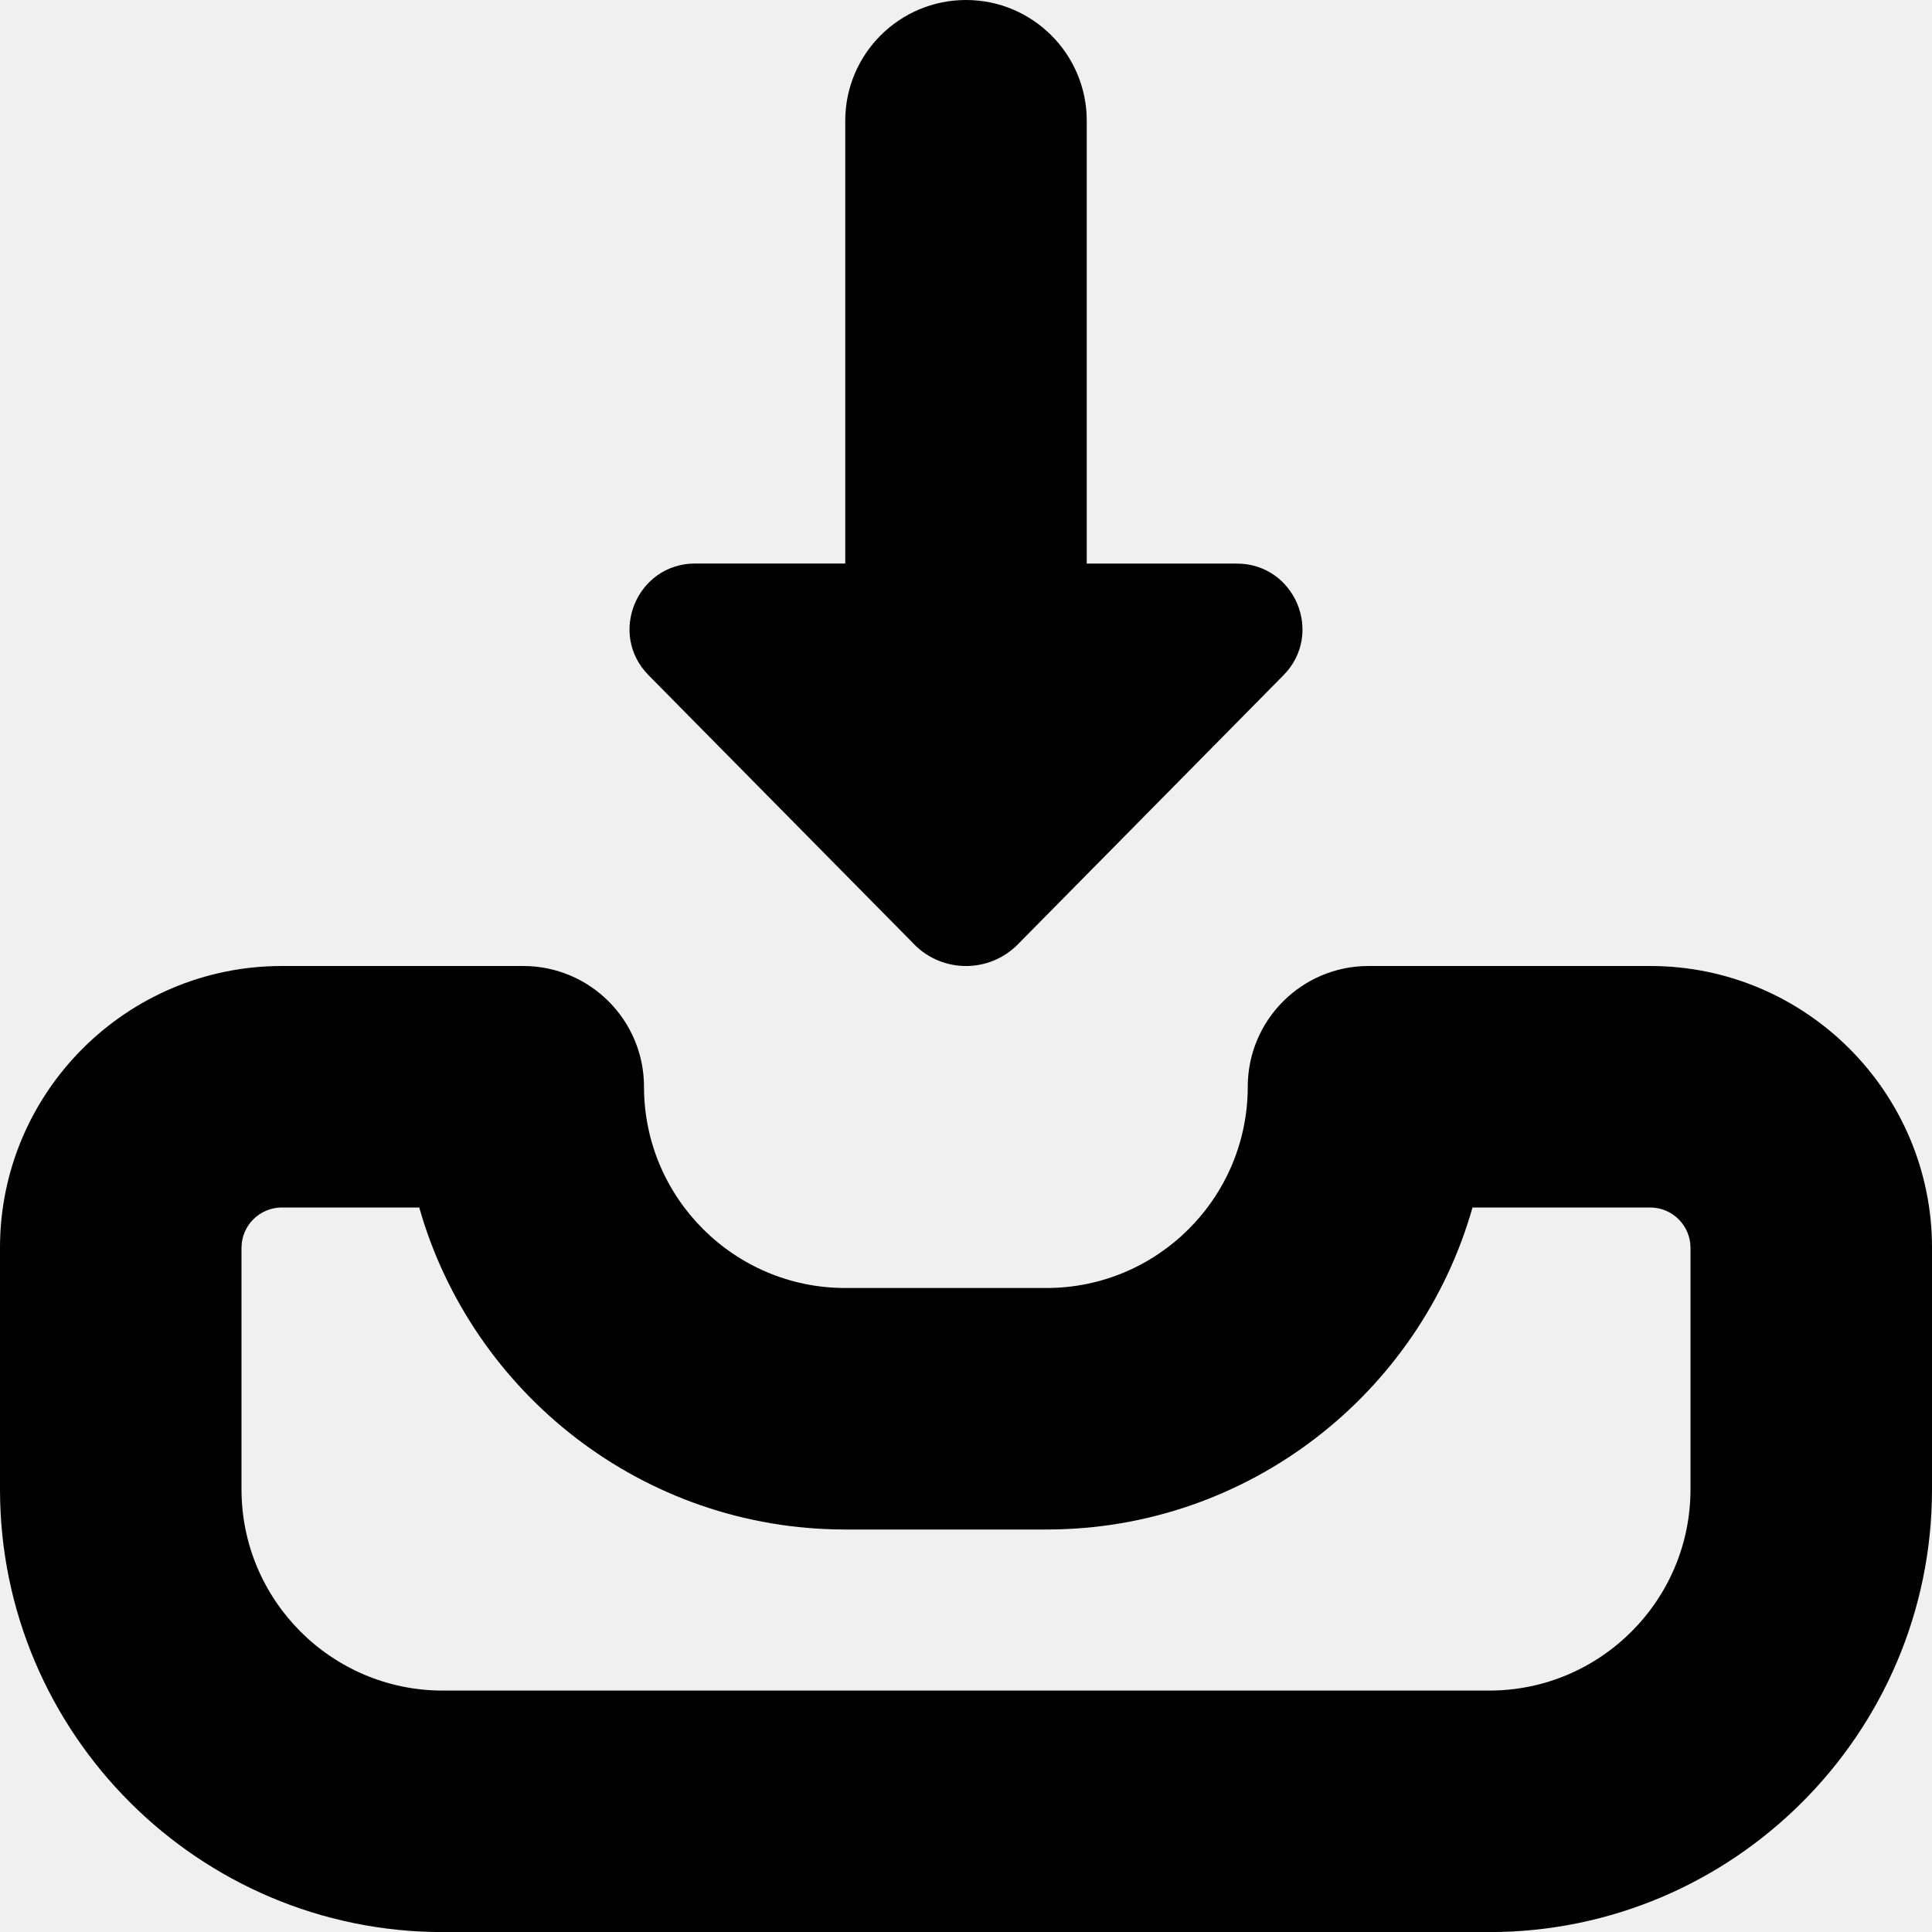
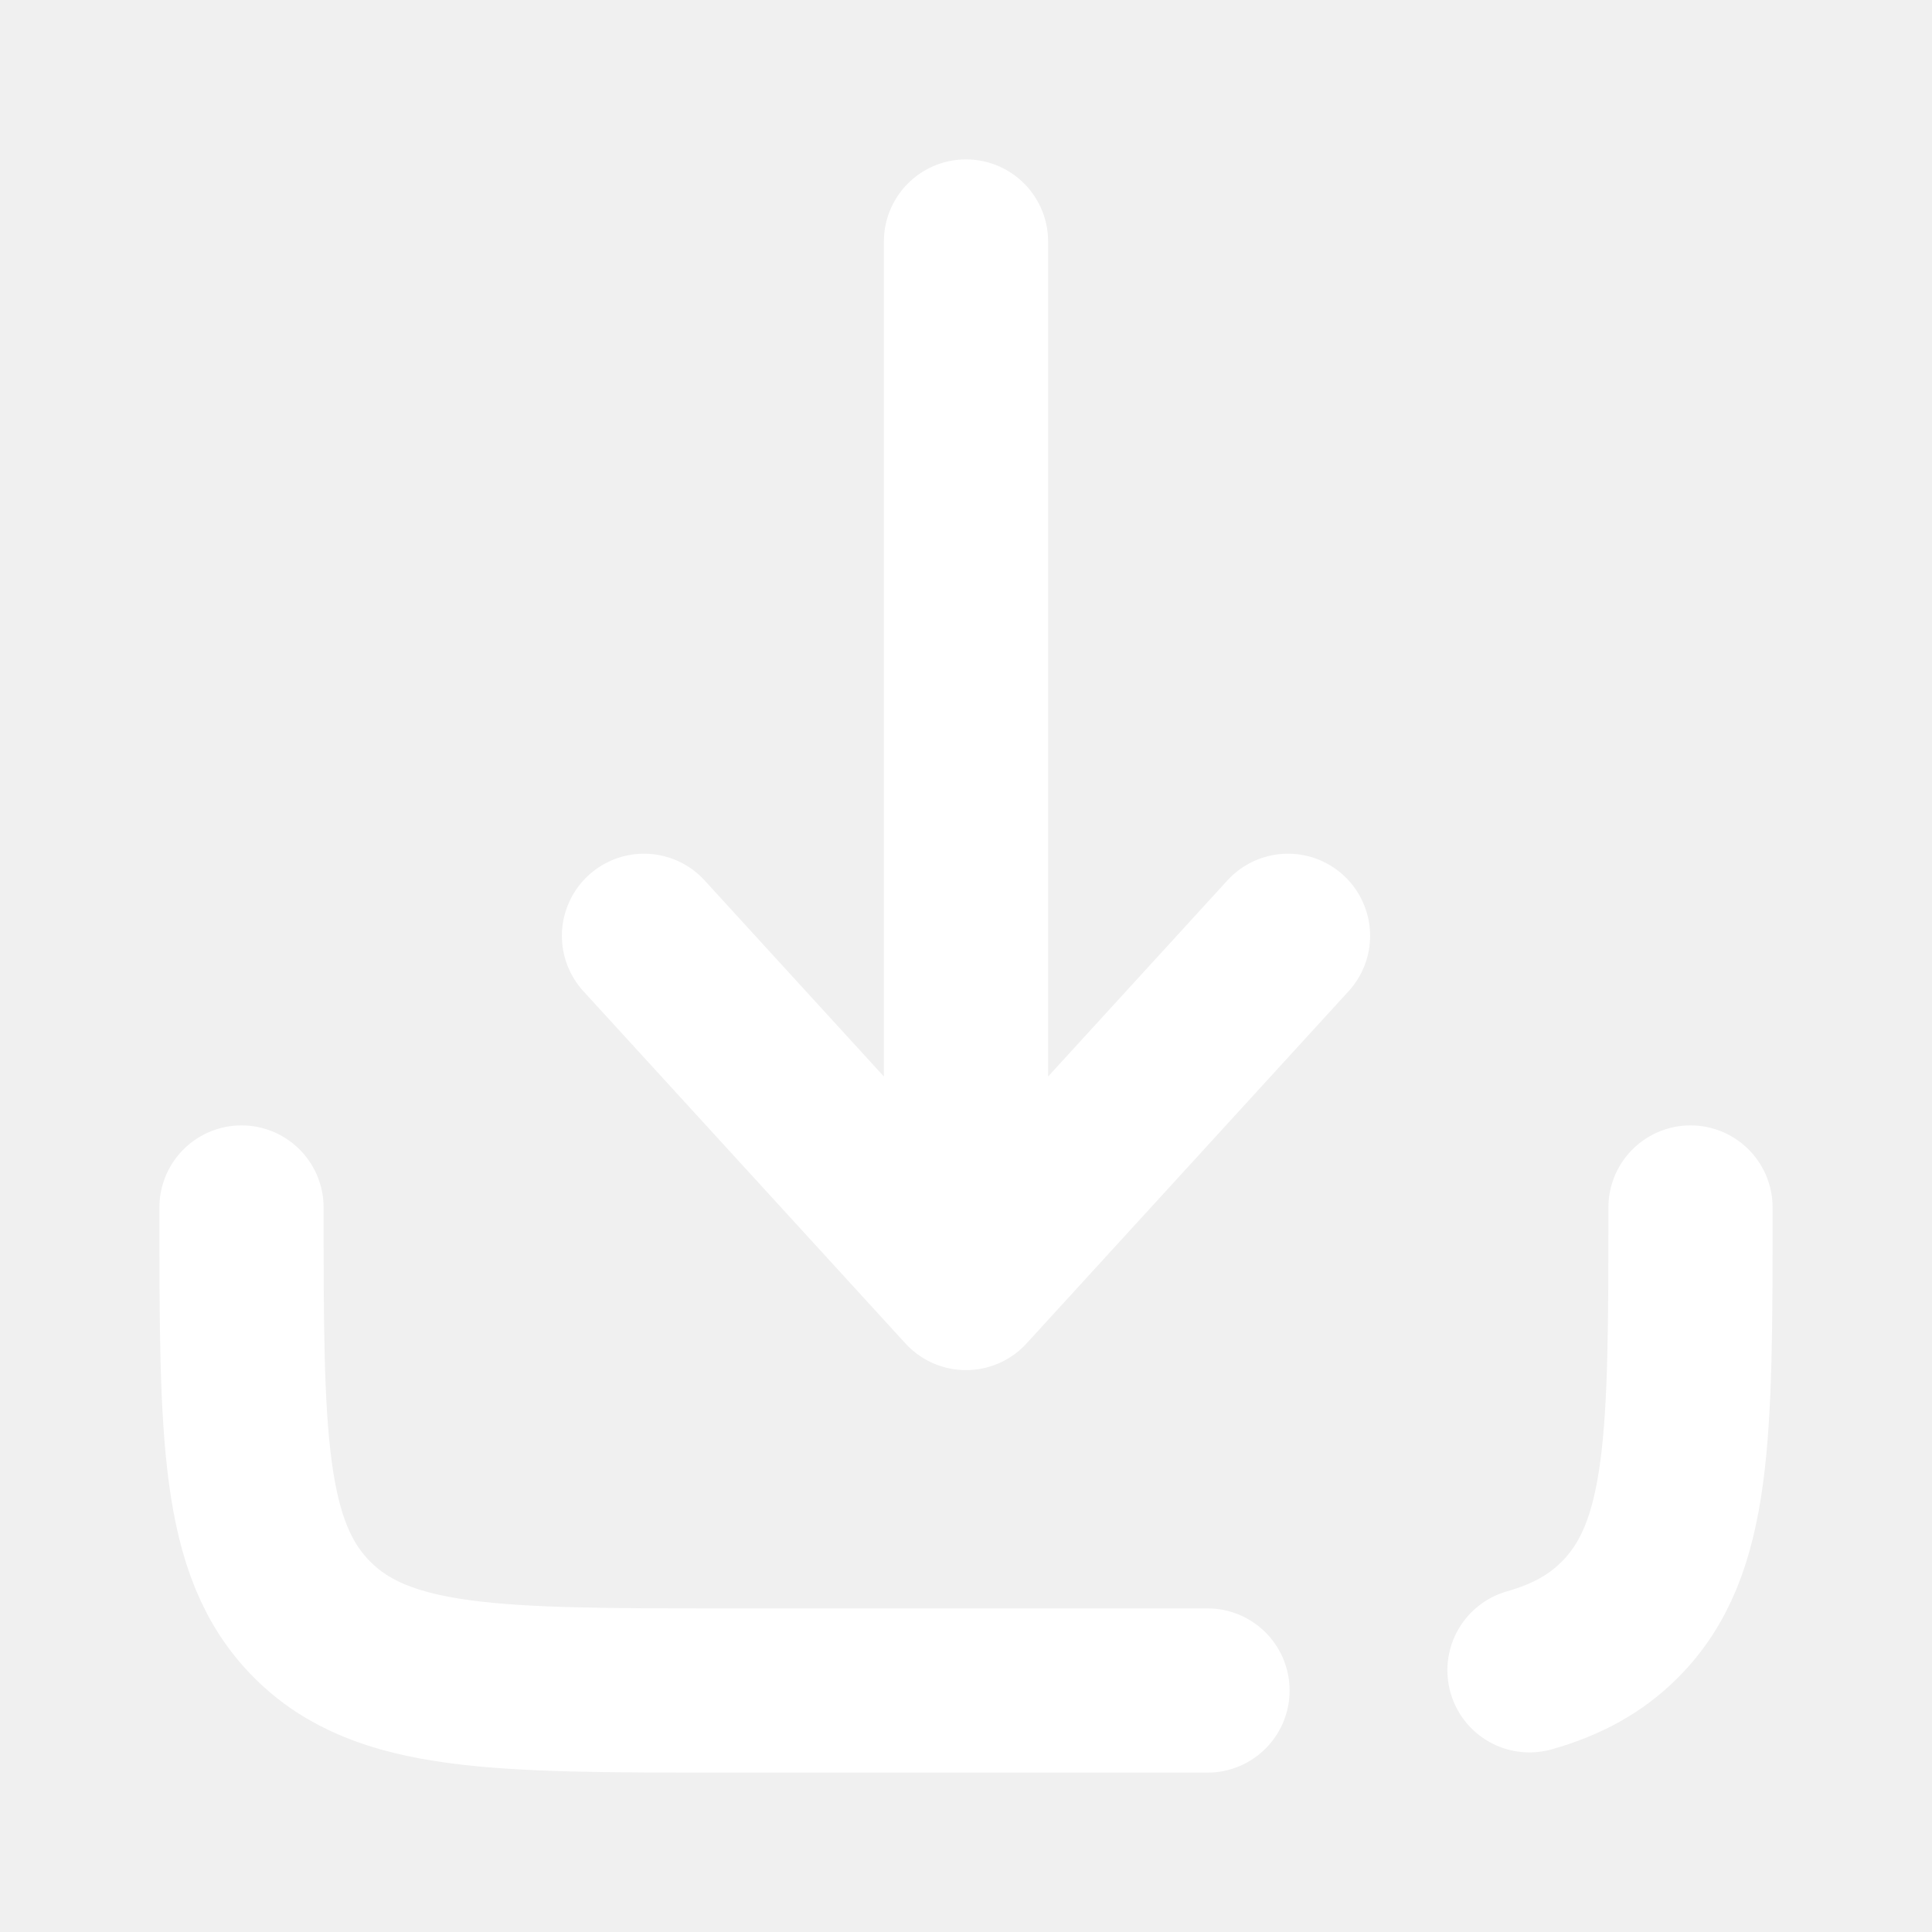
- <svg xmlns="http://www.w3.org/2000/svg" id="Layer_1" data-name="Layer 1" viewBox="0 0 24 24" width="512" height="512">
-   <path d="M20.5,12h-3.5c-.828,0-1.5,.672-1.5,1.5,0,1.379-1.121,2.5-2.5,2.5h-2.5c-1.379,0-2.5-1.121-2.5-2.5,0-.828-.672-1.5-1.5-1.5H3.5c-1.93,0-3.5,1.57-3.5,3.5v3.001c0,3.032,2.468,5.5,5.5,5.5h13c3.032,0,5.5-2.468,5.5-5.5v-3.001c0-1.93-1.57-3.5-3.5-3.5Zm.5,6.501c0,1.379-1.121,2.5-2.5,2.5H5.5c-1.379,0-2.5-1.121-2.5-2.5v-3.001c0-.275,.225-.5,.5-.5h1.708c.654,2.306,2.779,4,5.292,4h2.5c2.513,0,4.638-1.694,5.292-4h2.208c.275,0,.5,.225,.5,.5v3.001Z" />
-   <path d="M11.356,11.731c.354,.359,.934,.359,1.288,0l3.299-3.342c.509-.515,.144-1.388-.58-1.388h-1.863V1.5c0-.828-.672-1.5-1.5-1.5s-1.5,.672-1.5,1.5V7h-1.863c-.724,0-1.089,.873-.58,1.388l3.299,3.342Z" />
+ <svg xmlns="http://www.w3.org/2000/svg" width="800px" height="800px" viewBox="0 0 24 24" fill="none" stroke="#ffffff">
+   <g id="SVGRepo_bgCarrier" stroke-width="0" />
+   <g id="SVGRepo_tracerCarrier" stroke-linecap="round" stroke-linejoin="round" />
+   <g id="SVGRepo_iconCarrier">
+     <path d="M12 3V16M12 16L16 11.625M12 16L8 11.625" stroke="#ffffff" stroke-width="2.04" stroke-linecap="round" stroke-linejoin="round" />
+     <path d="M15 21H9C6.172 21 4.757 21 3.879 20.121C3 19.243 3 17.828 3 15M21 15C21 17.828 21 19.243 20.121 20.121C19.822 20.421 19.459 20.619 19 20.749" stroke="#ffffff" stroke-width="2.04" stroke-linecap="round" stroke-linejoin="round" />
+   </g>
</svg>
